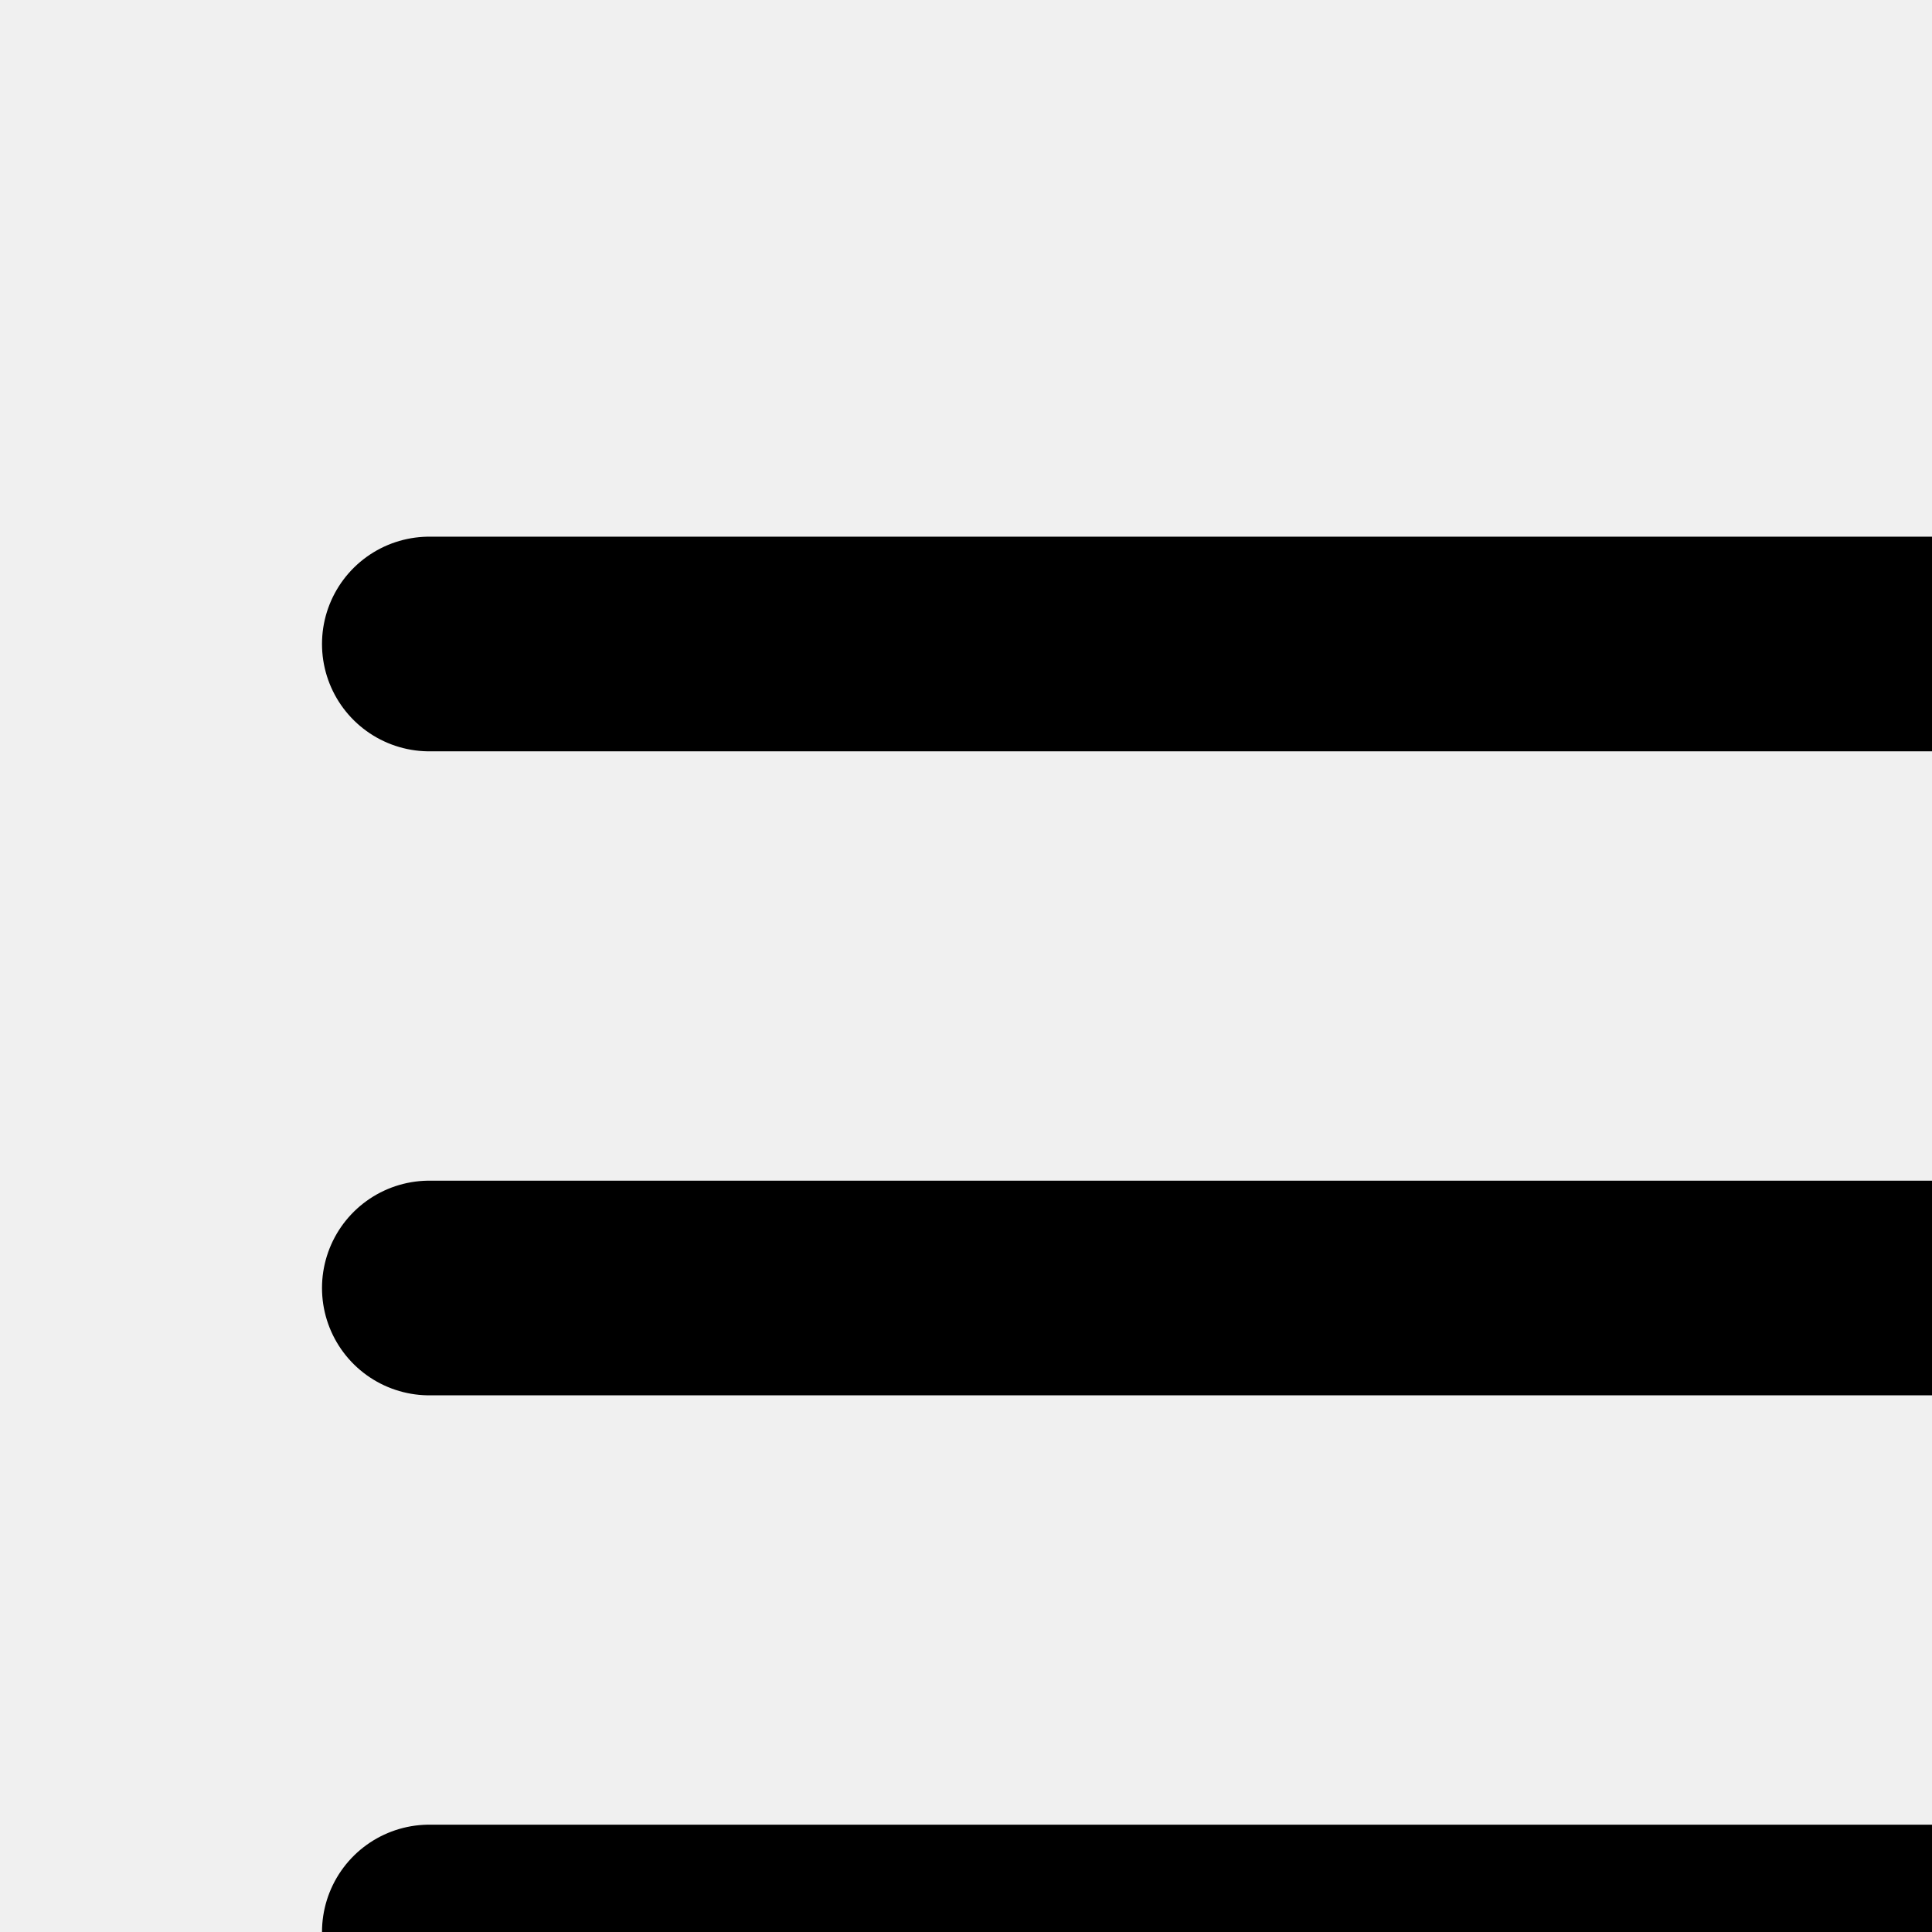
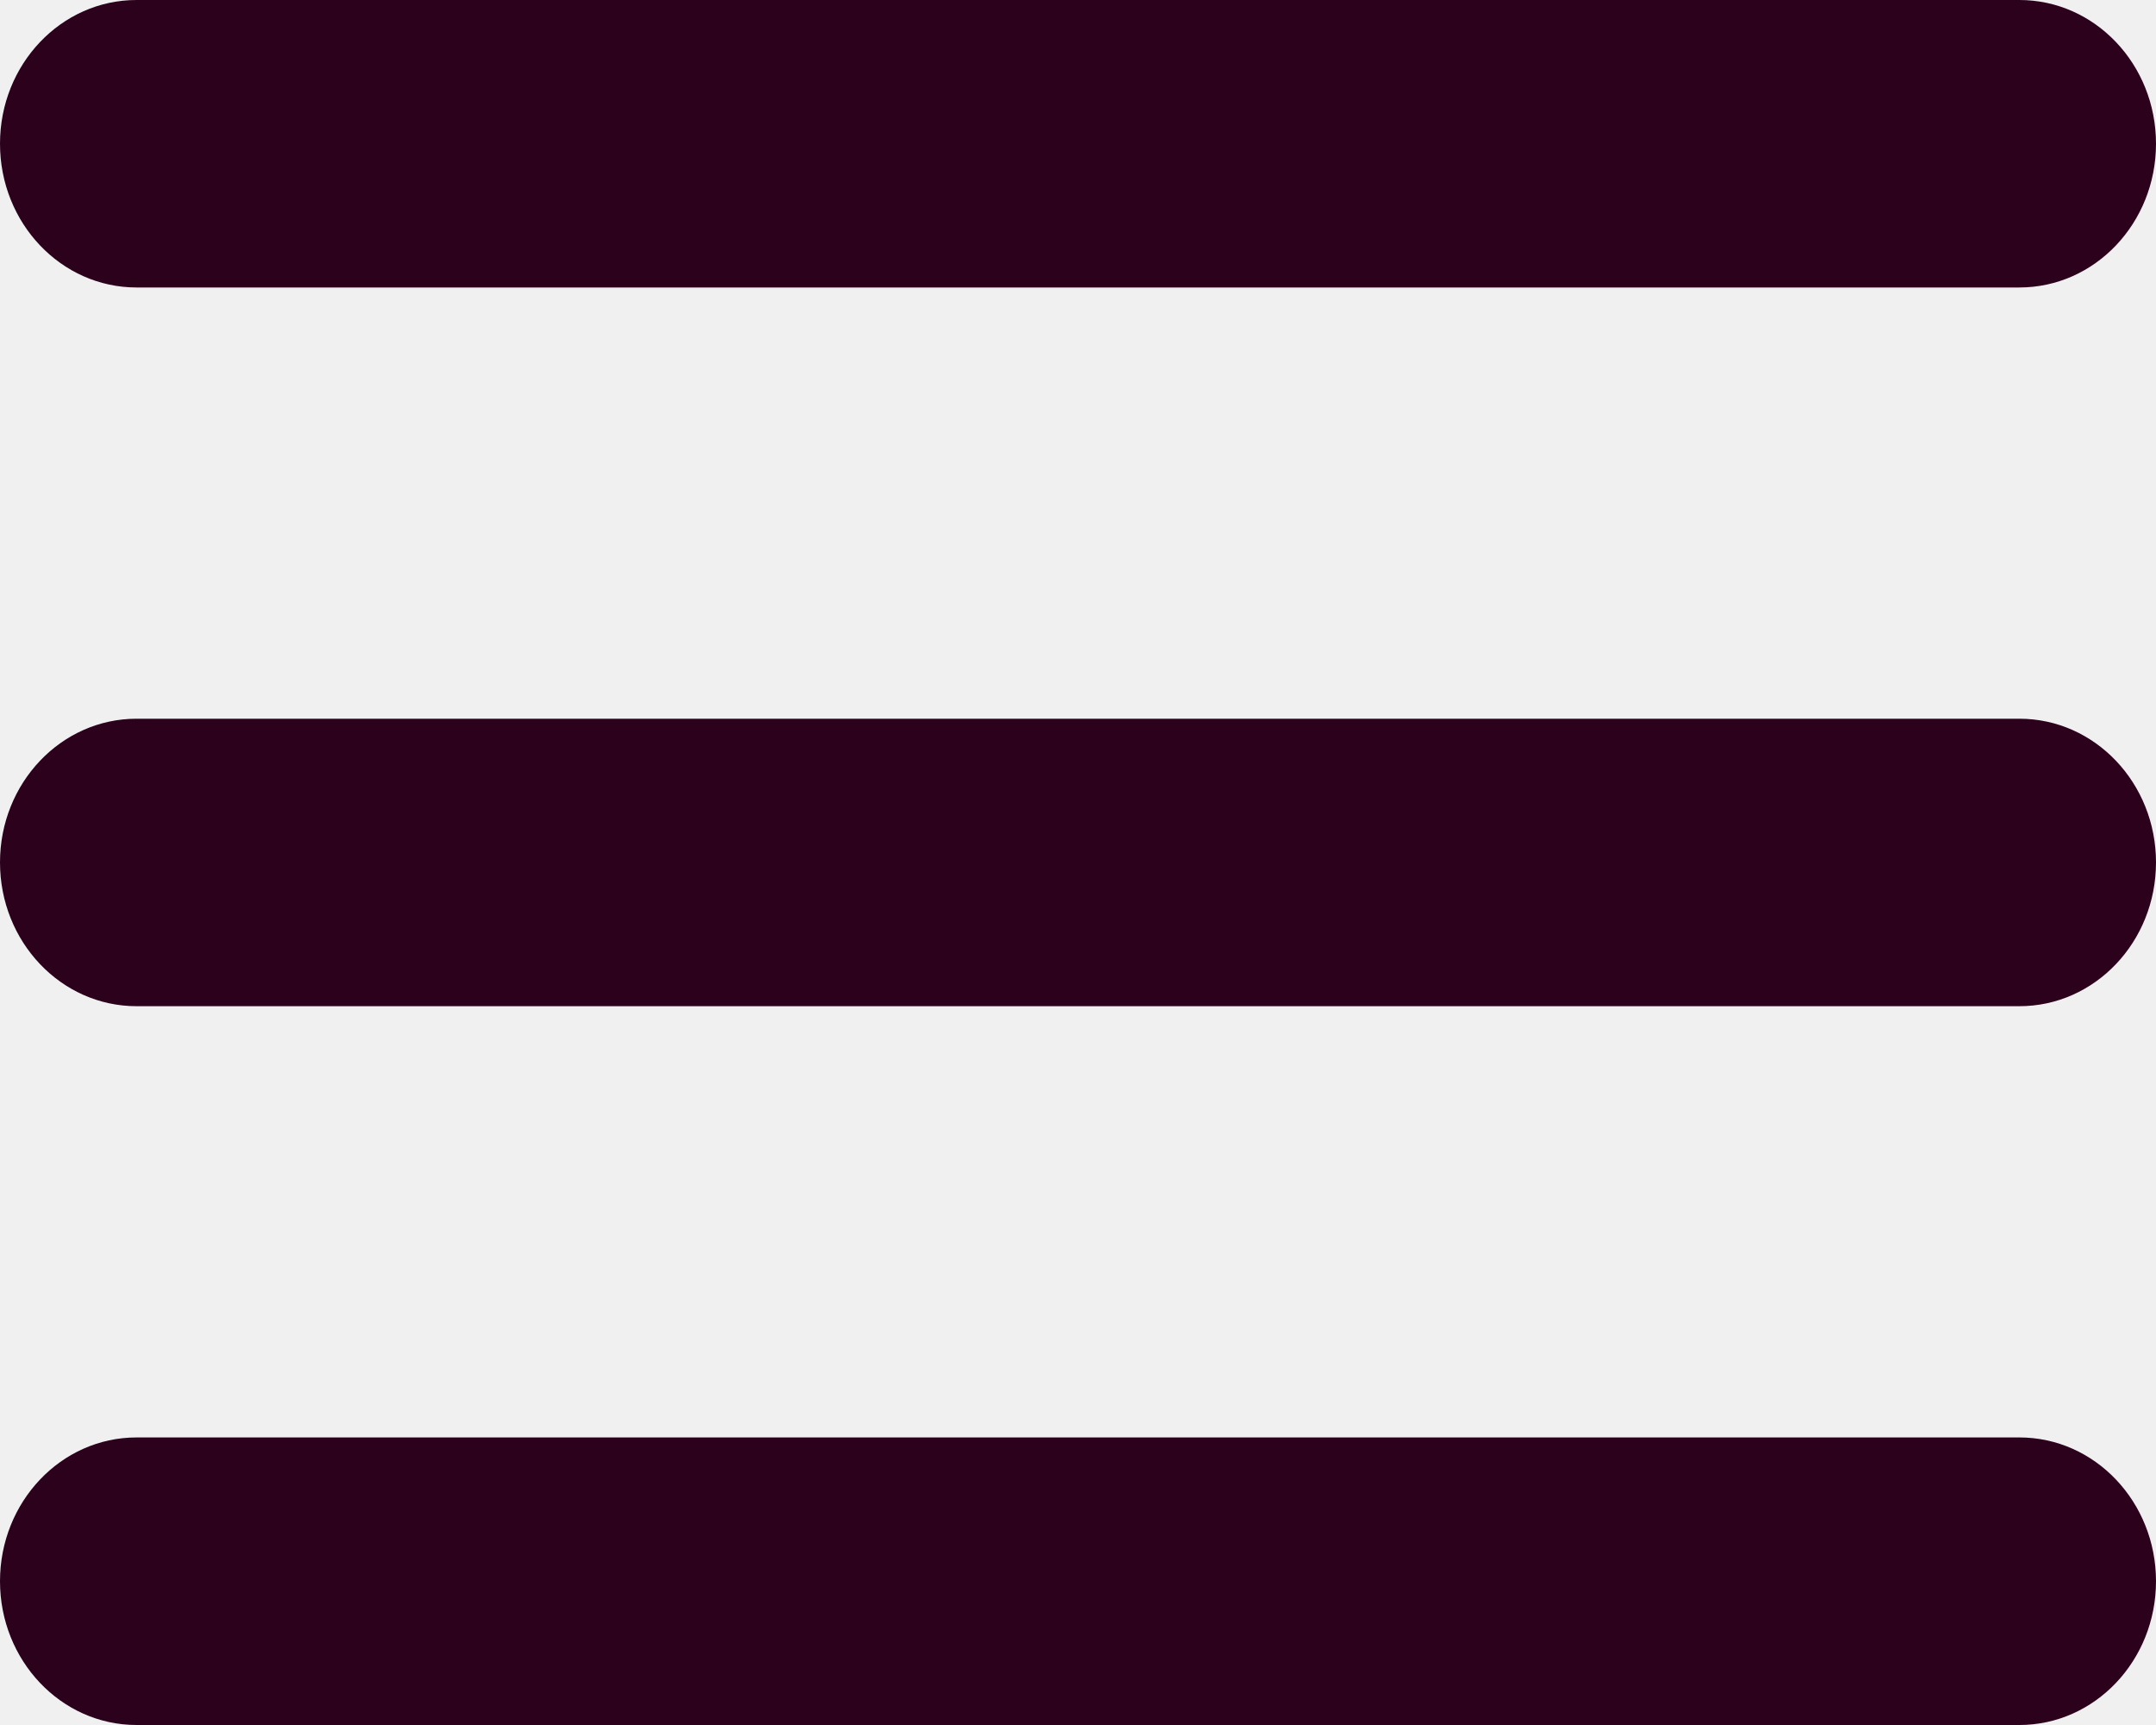
- <svg xmlns="http://www.w3.org/2000/svg" width="800px" height="800px" viewBox="0 0 18 18" fill="none">
-   <path d="M4 18L20 18" stroke="#000000" stroke-width="2" stroke-linecap="round" />
-   <path d="M4 12L20 12" stroke="#000000" stroke-width="2" stroke-linecap="round" />
-   <path d="M4 6L20 6" stroke="#000000" stroke-width="2" stroke-linecap="round" />
+ <svg xmlns="http://www.w3.org/2000/svg" width="25" height="20" viewBox="0 0 25 20" fill="none">
+   <g clip-path="url(#clip0_1061_7632)">
+     <path d="M1.583 20C0.709 20 0 19.253 0 18.333C0 17.413 0.709 16.666 1.583 16.666H23.416C24.291 16.666 25 17.413 25 18.333C25 19.253 24.291 20 23.416 20H1.583ZM1.583 11.666C0.709 11.666 0 10.92 0 9.999C0 9.079 0.709 8.333 1.583 8.333H23.416C24.291 8.333 25 9.079 25 9.999C25 10.92 24.291 11.666 23.416 11.666H1.583ZM1.583 3.333C0.709 3.333 0 2.587 0 1.666C0 0.746 0.709 0 1.583 0H23.416C24.291 0 25 0.746 25 1.666C25 2.587 24.291 3.333 23.416 3.333H1.583Z" fill="#2B011C" />
+   </g>
+   <defs>
+     <clipPath id="clip0_1061_7632">
+       <rect width="25" height="20" fill="white" />
+     </clipPath>
+   </defs>
</svg>
